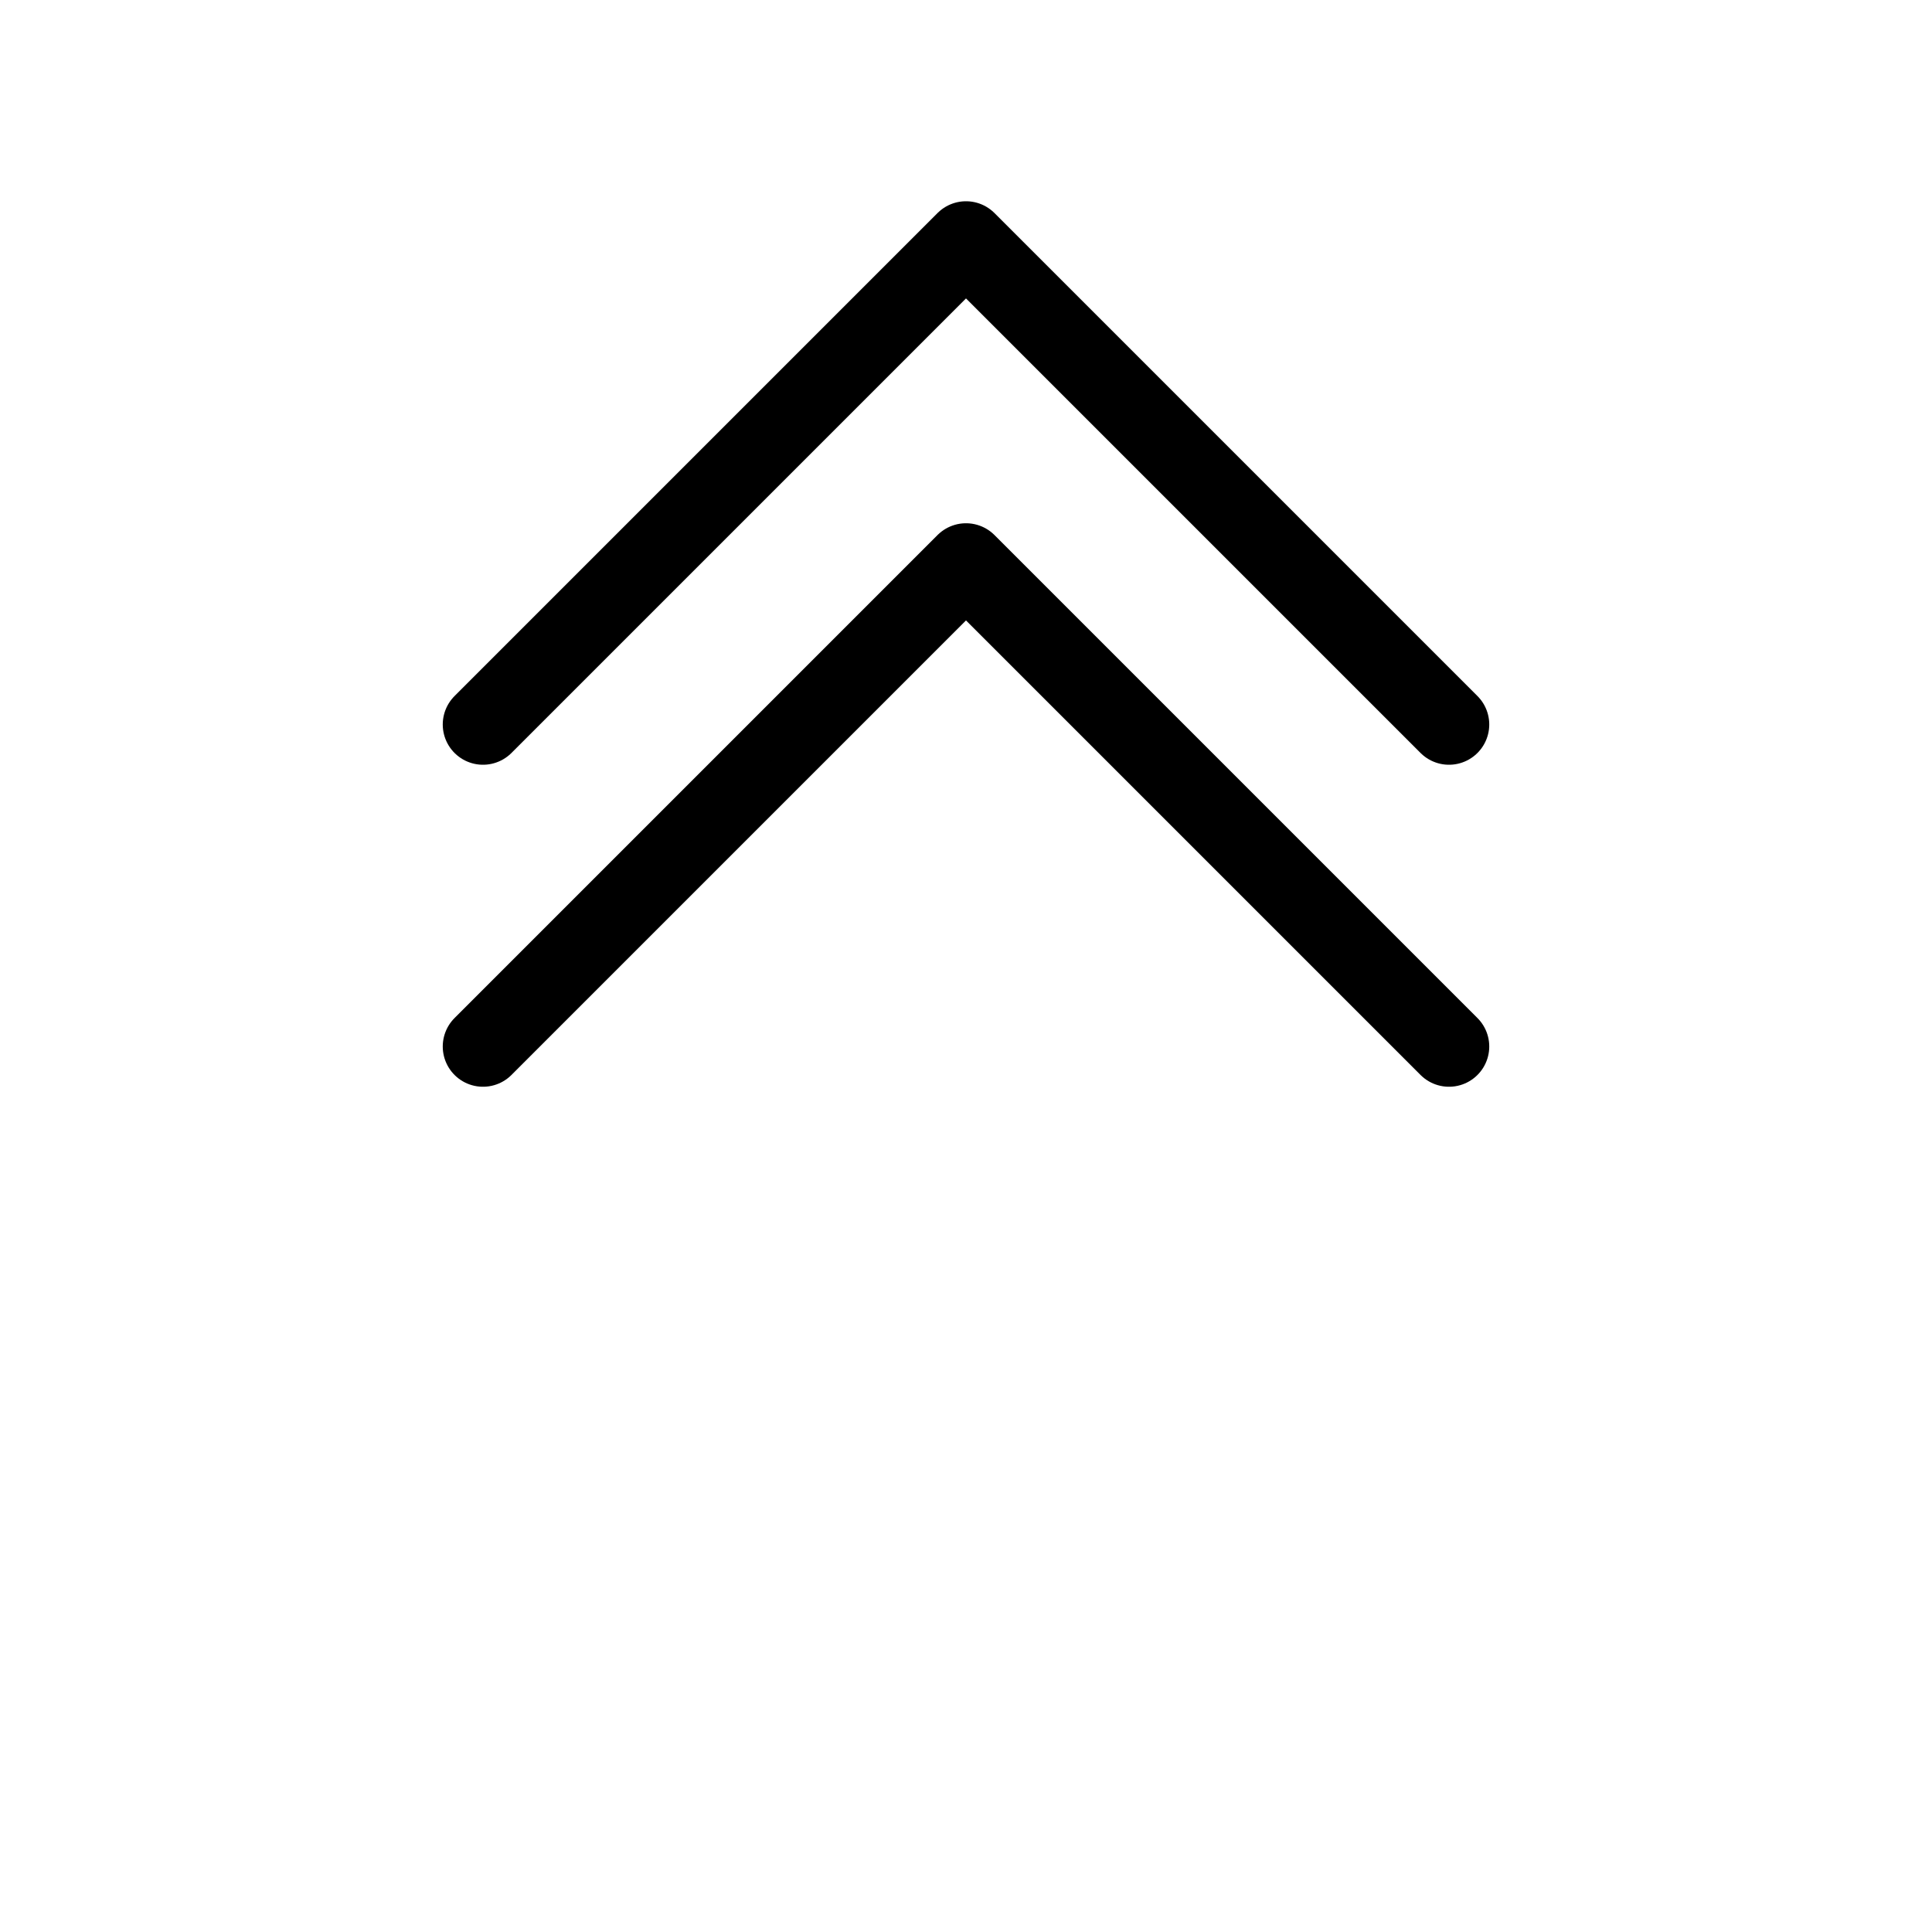
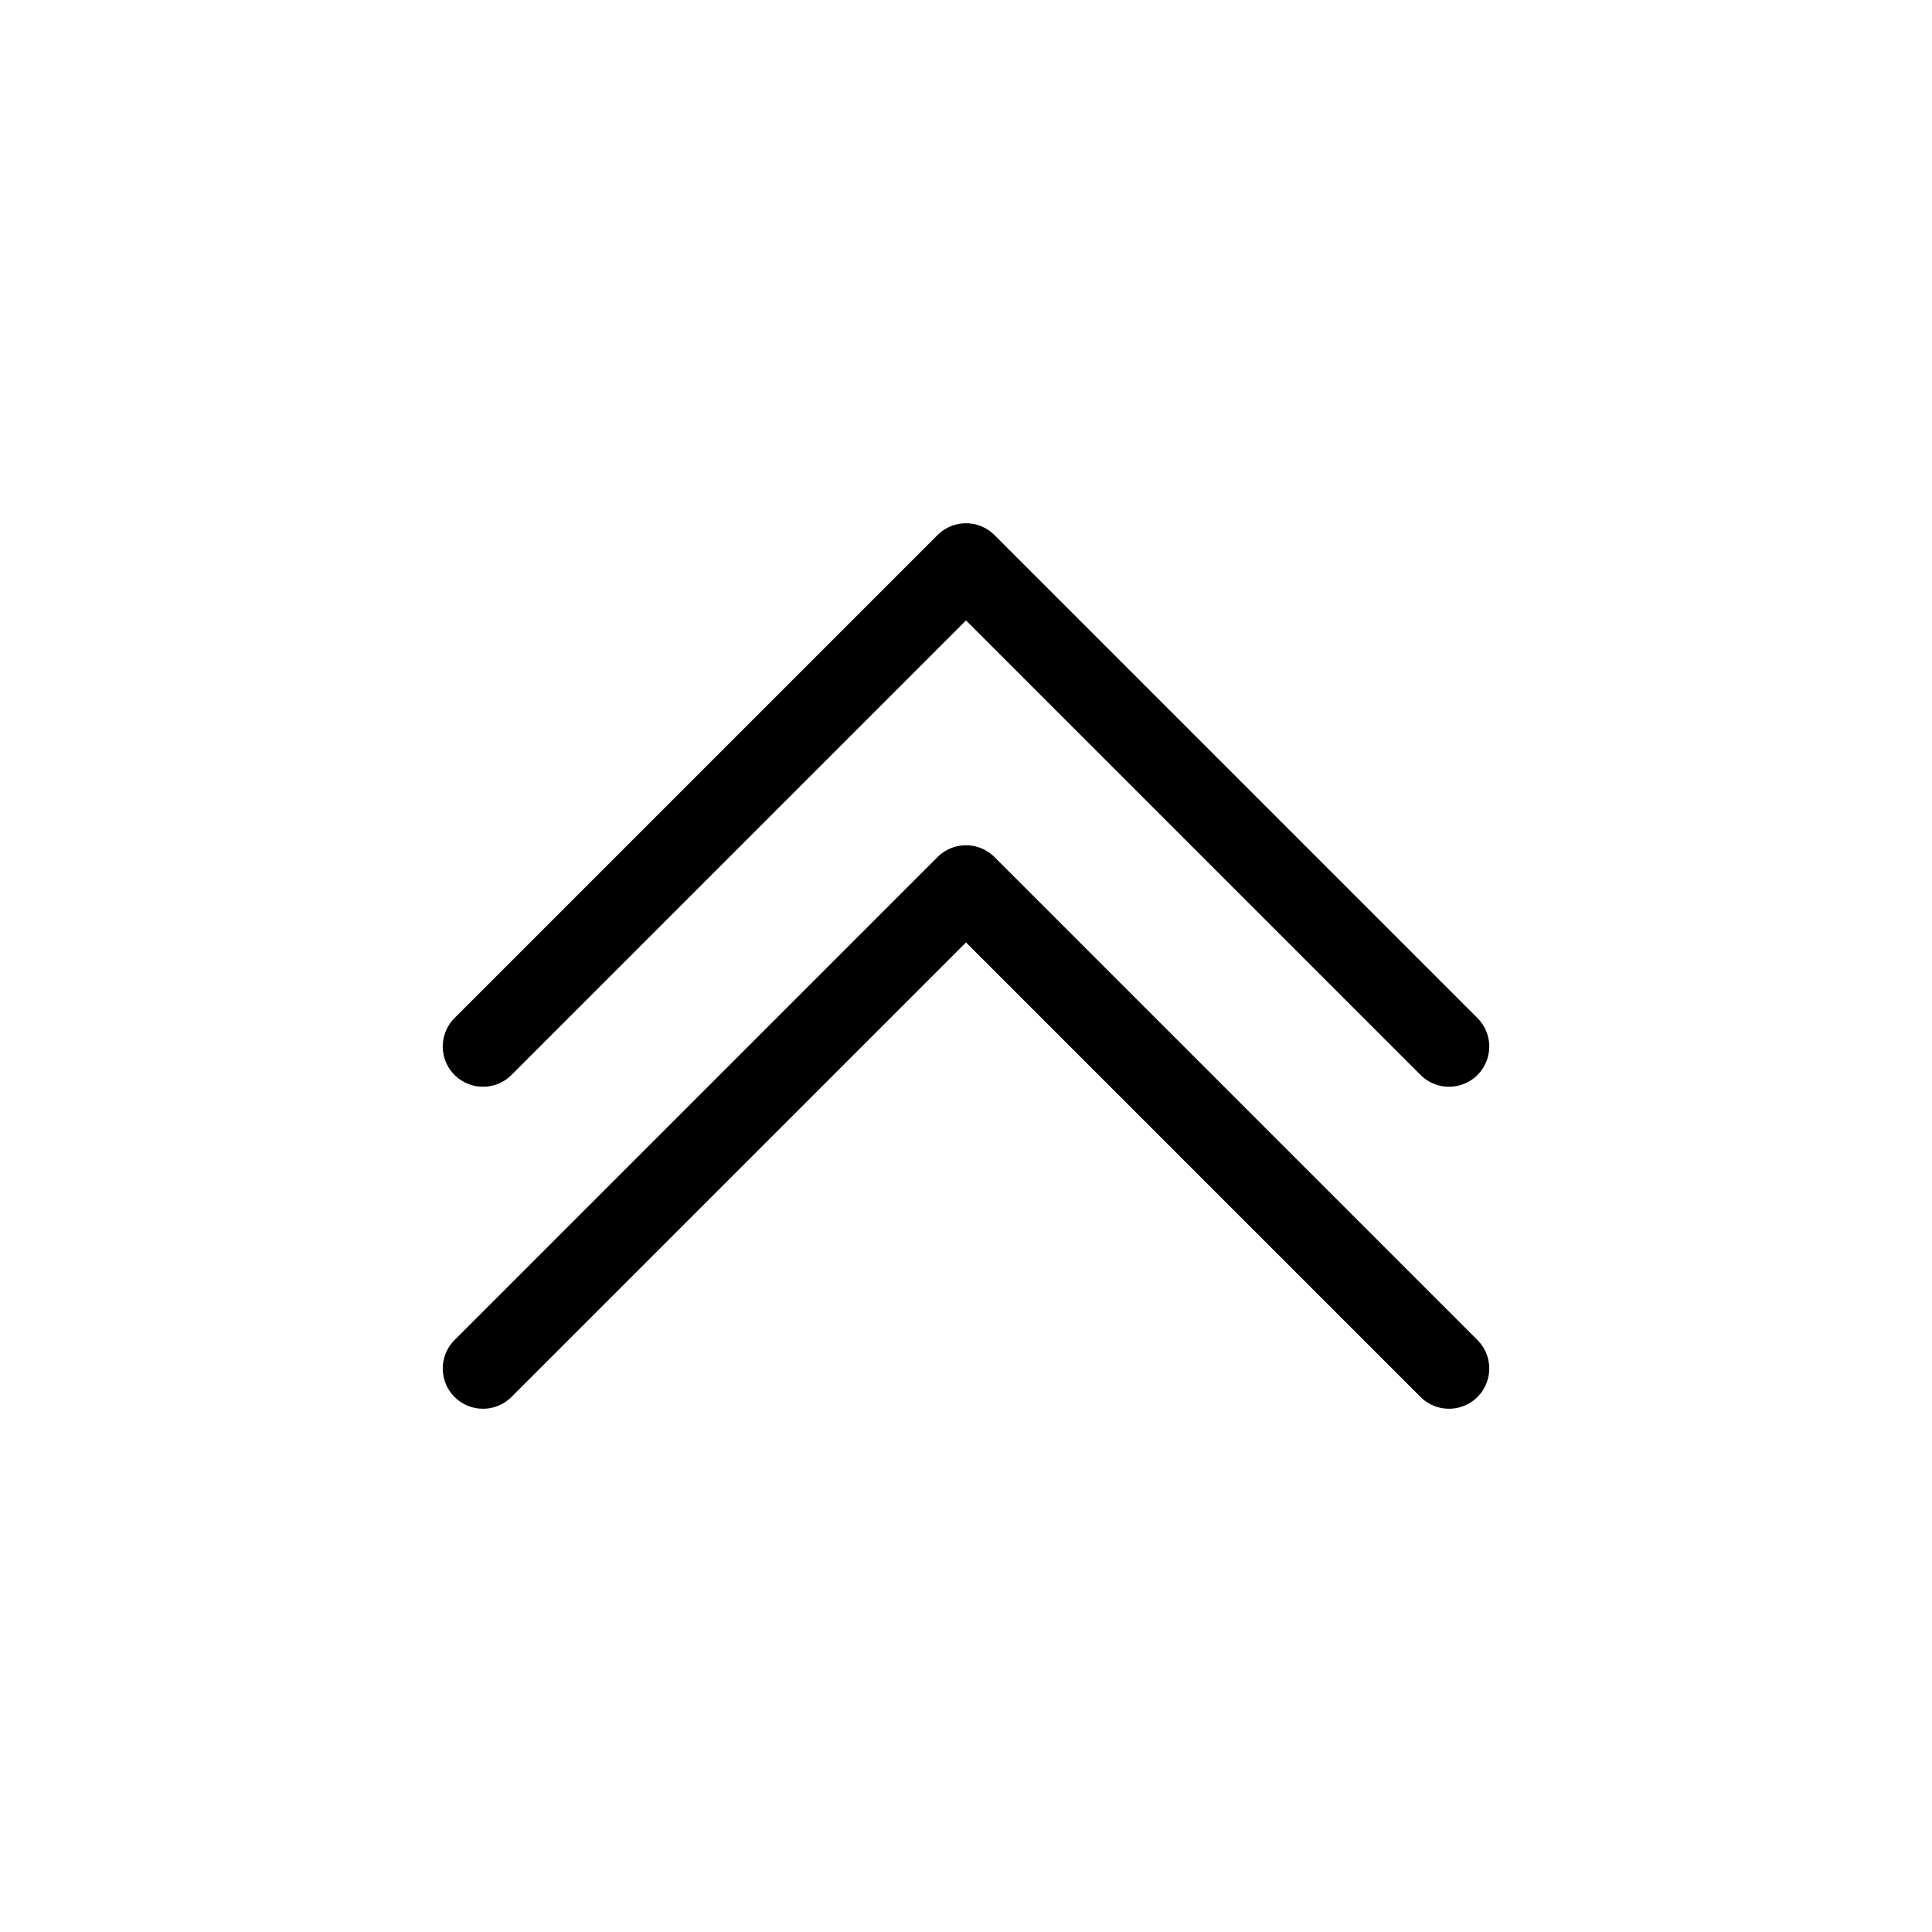
- <svg xmlns="http://www.w3.org/2000/svg" width="24" height="24" viewBox="0 0 24 24" fill="none" stroke="currentColor" stroke-width="1" stroke-linecap="round" stroke-linejoin="round">
+ <svg xmlns="http://www.w3.org/2000/svg" width="24" height="24" viewBox="0 3 24 10" fill="none" stroke="currentColor" stroke-width="1" stroke-linecap="round" stroke-linejoin="round">
  <polyline points="18 9 12 3 6 9" />
  <polyline points="18 13 12 7 6 13" />
</svg>
